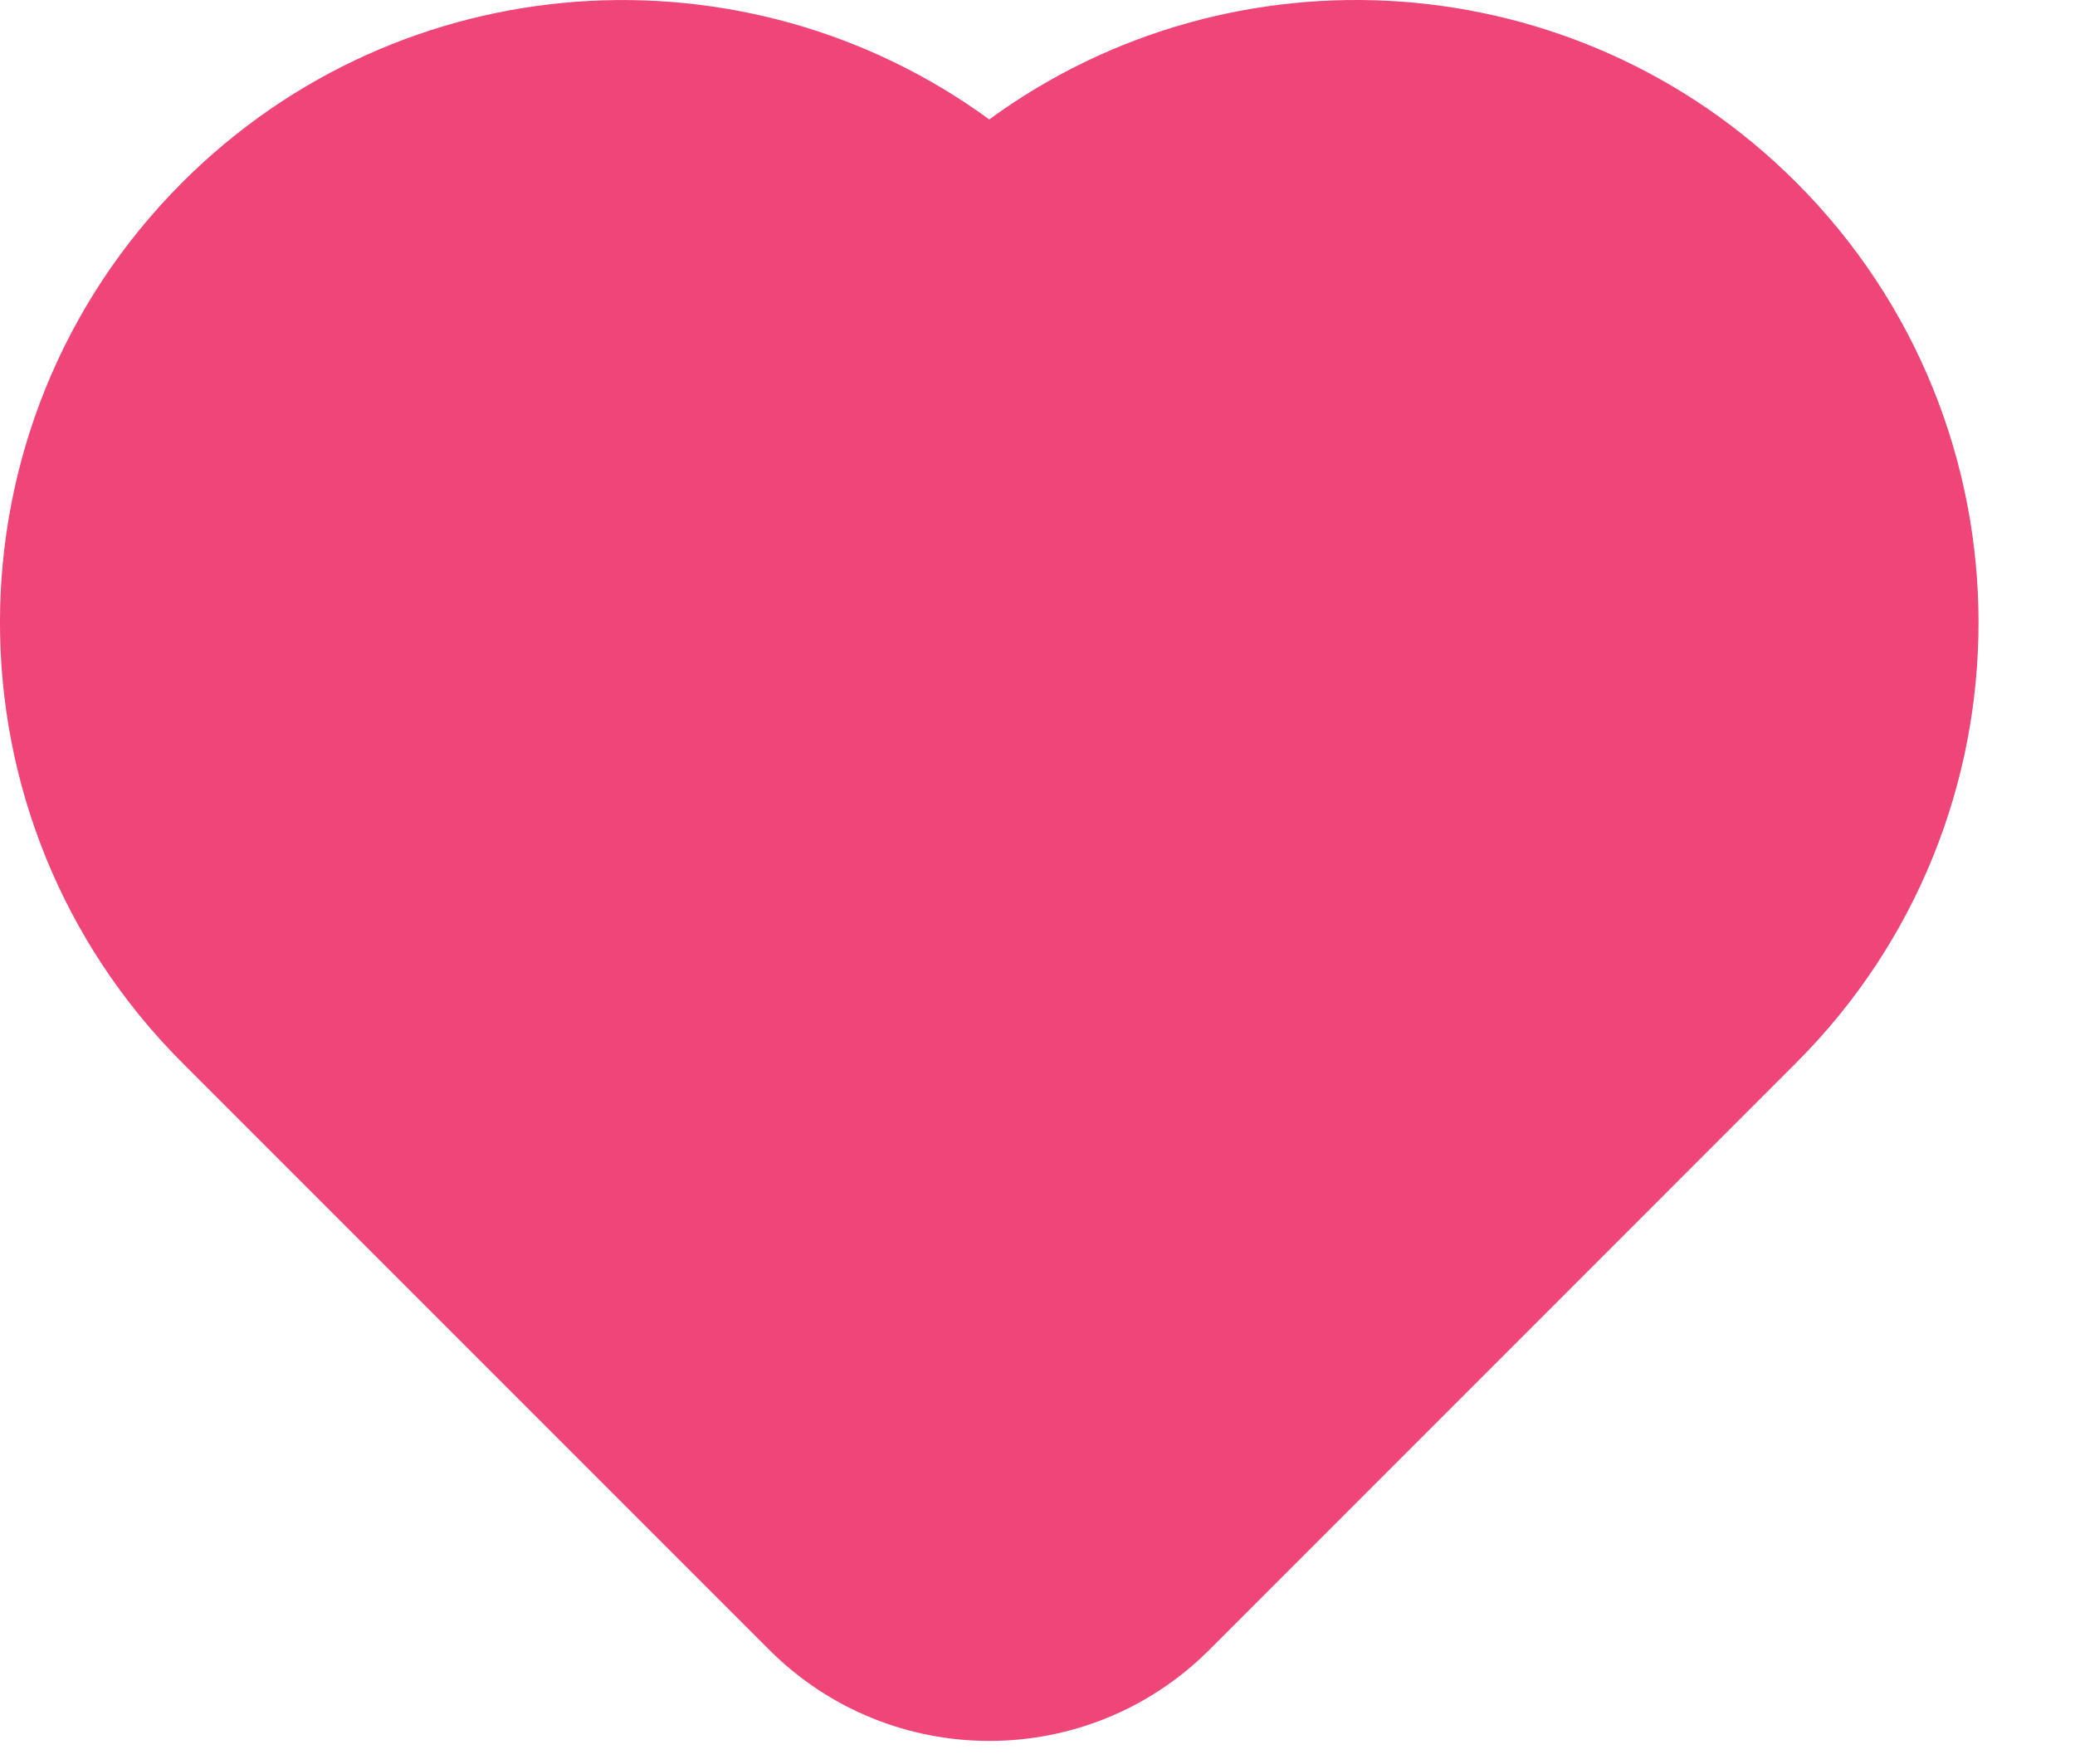
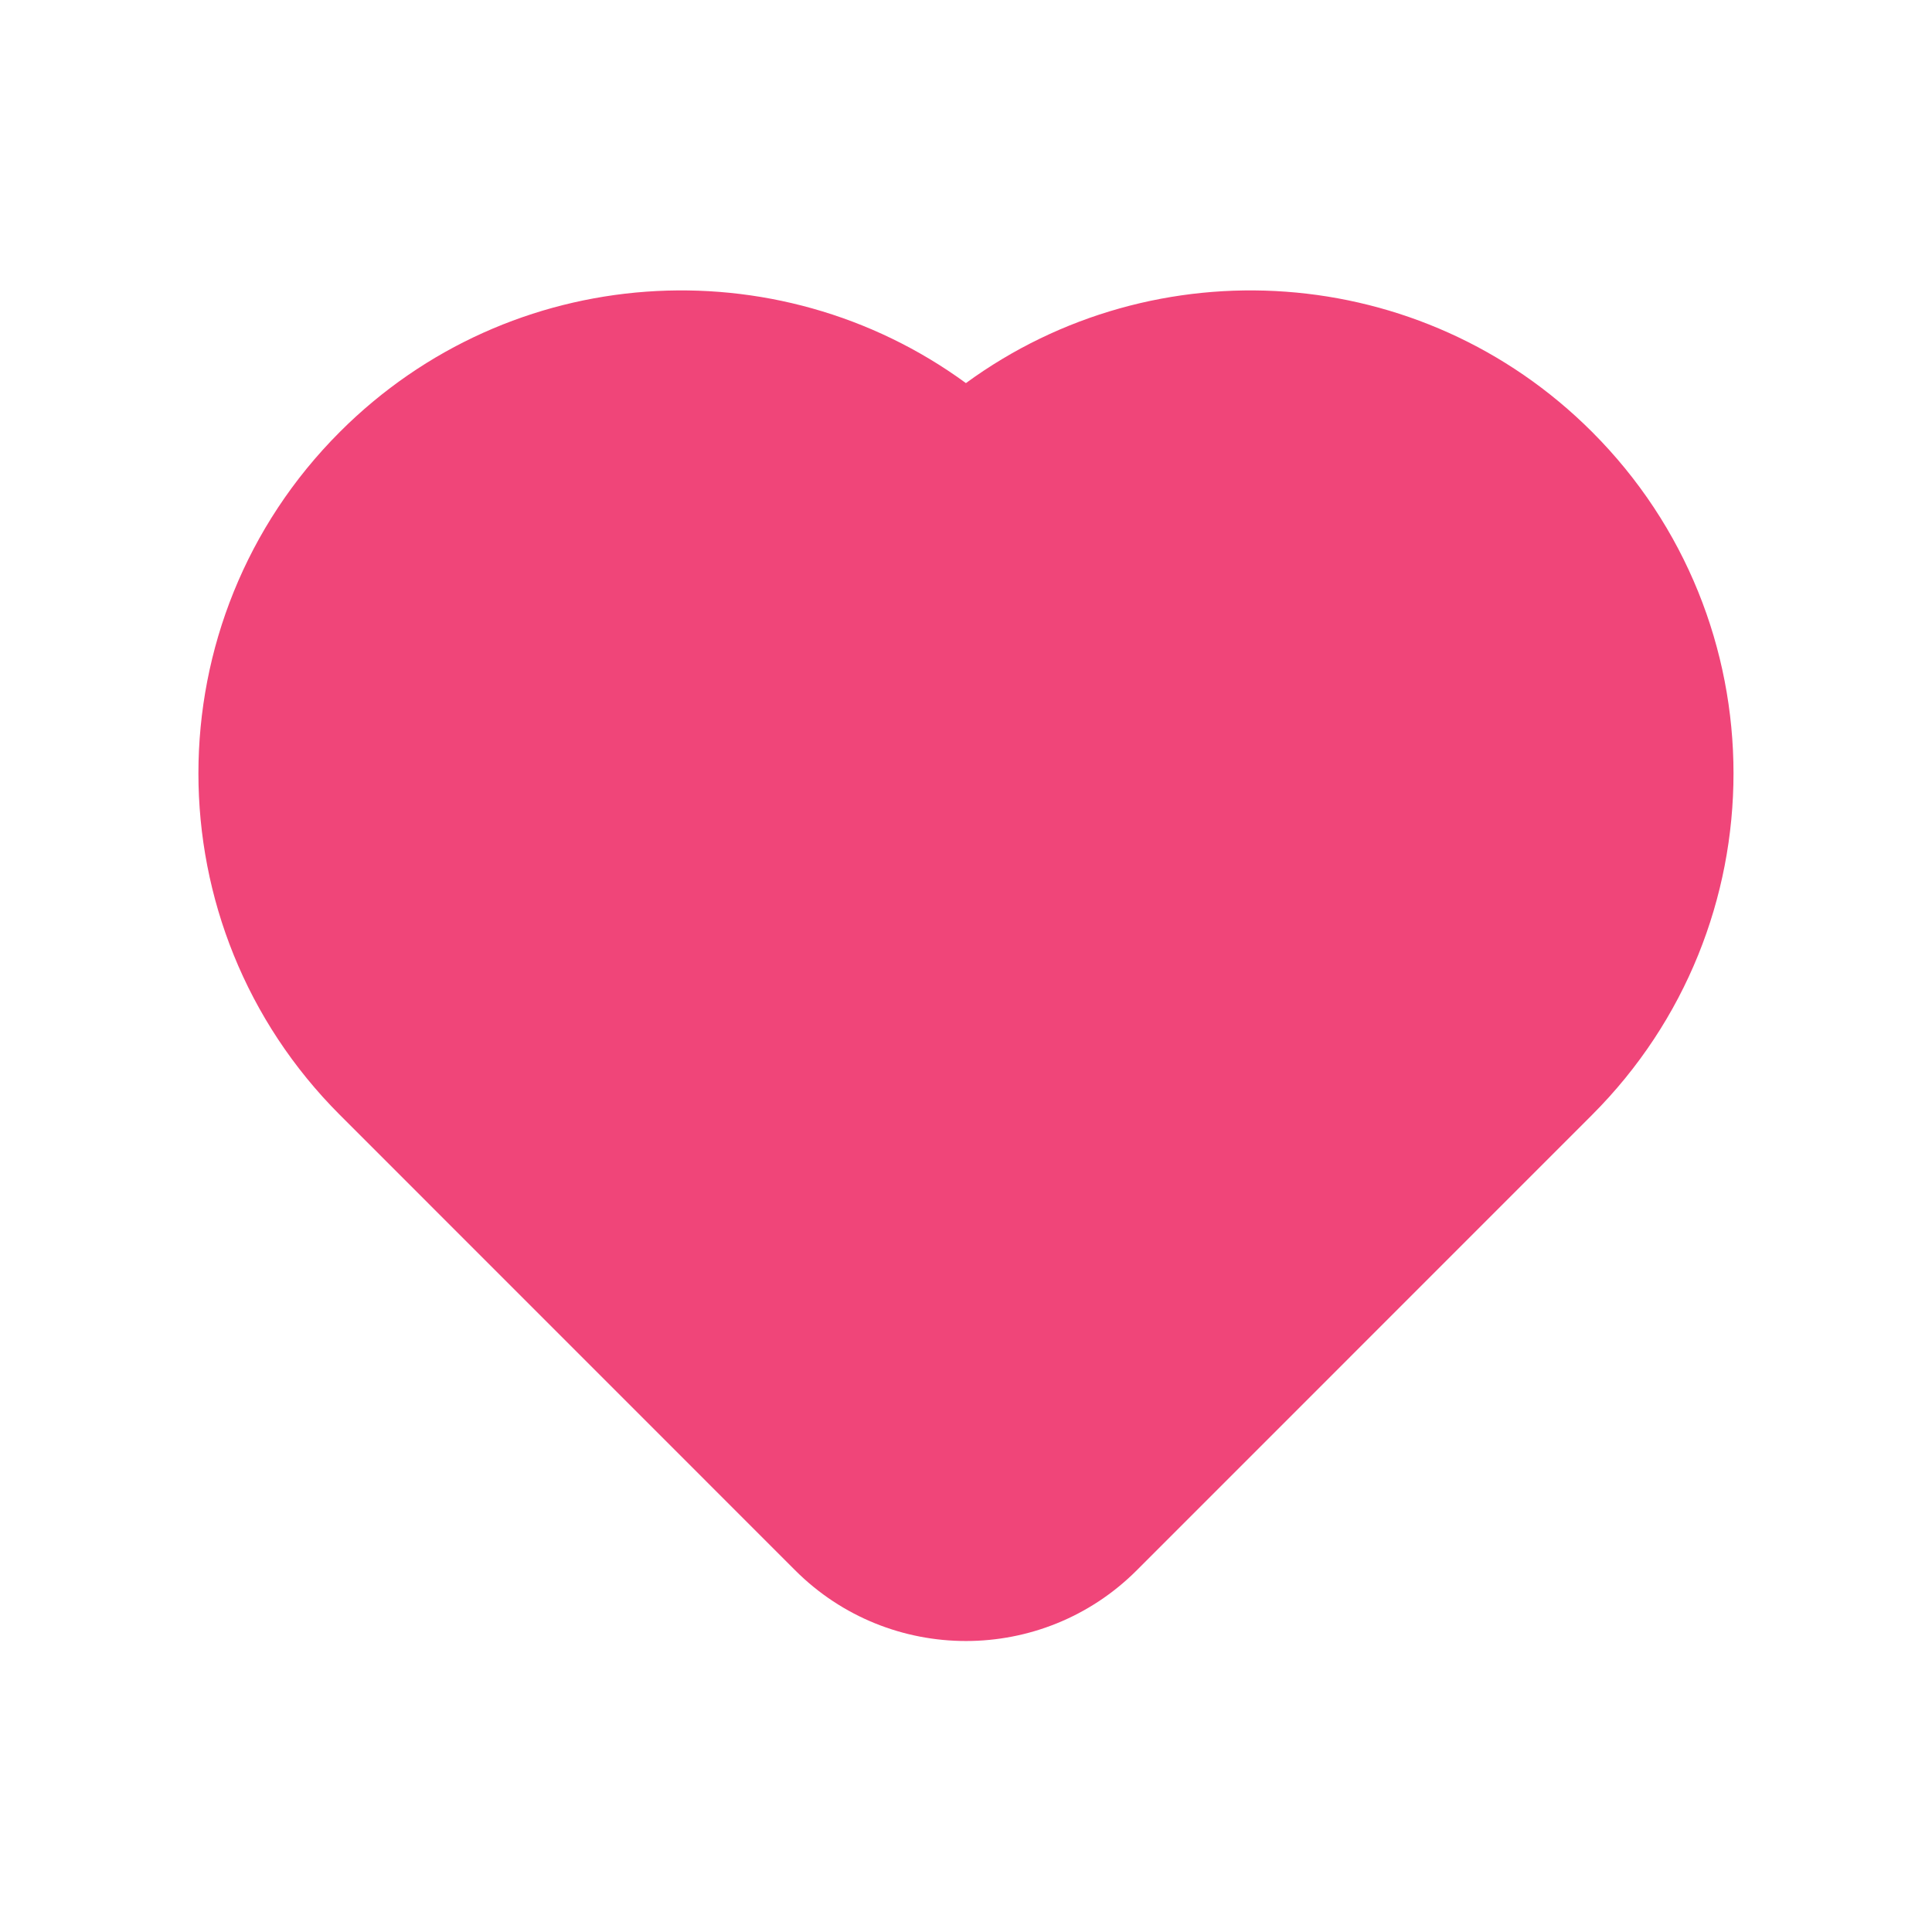
- <svg xmlns="http://www.w3.org/2000/svg" width="20" height="17" viewBox="0 0 20 17" fill="none">
-   <path d="M9.535 1.151C11.882 -0.565 15.193 -0.362 17.313 1.758C19.656 4.101 19.656 7.899 17.313 10.242L11.657 15.899C10.485 17.071 8.585 17.07 7.414 15.899L1.757 10.242C-0.586 7.899 -0.586 4.101 1.757 1.758C3.877 -0.362 7.188 -0.564 9.535 1.151Z" fill="#F04579" />
+ <svg xmlns="http://www.w3.org/2000/svg" width="24" height="24" viewBox="0 0 24 24" fill="none">
+   <path d="M11.999 4.759C14.346 3.043 17.657 3.245 19.777 5.365C22.12 7.708 22.12 11.506 19.777 13.85L14.121 19.507C12.95 20.678 11.049 20.678 9.878 19.507L4.222 13.85C1.879 11.507 1.879 7.708 4.222 5.365C6.341 3.245 9.652 3.043 11.999 4.759Z" fill="#F04579" />
</svg>
